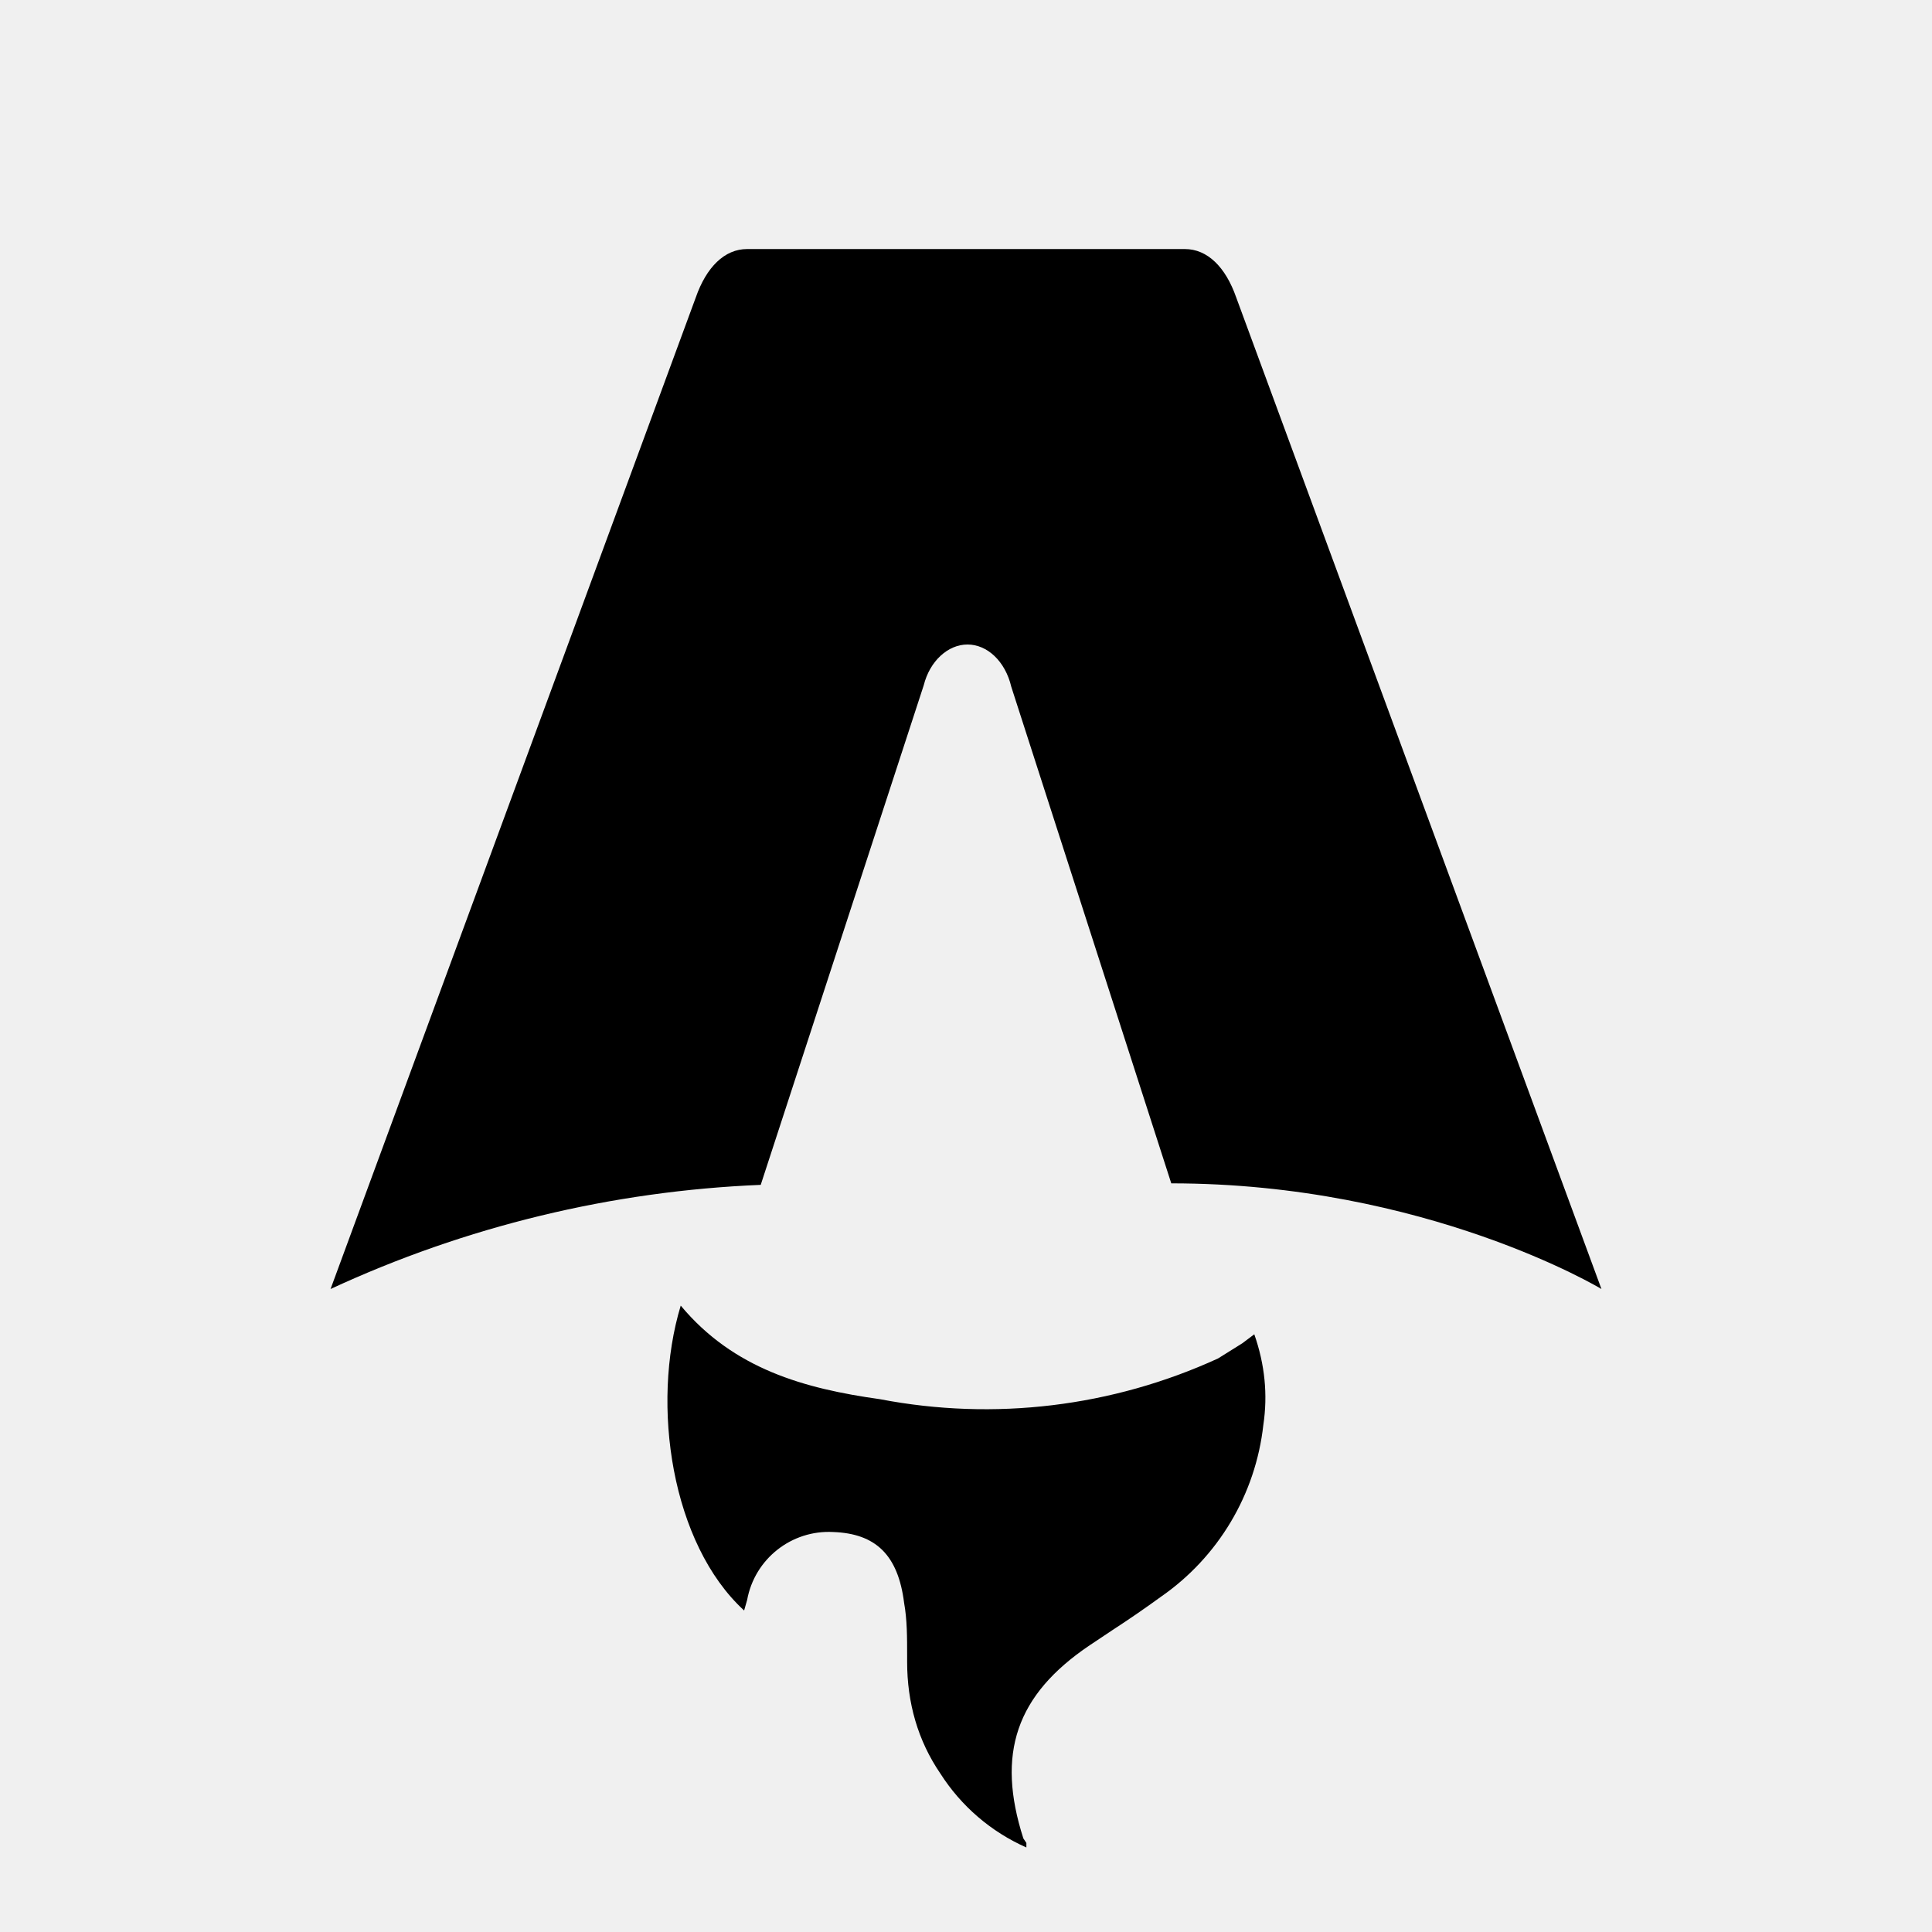
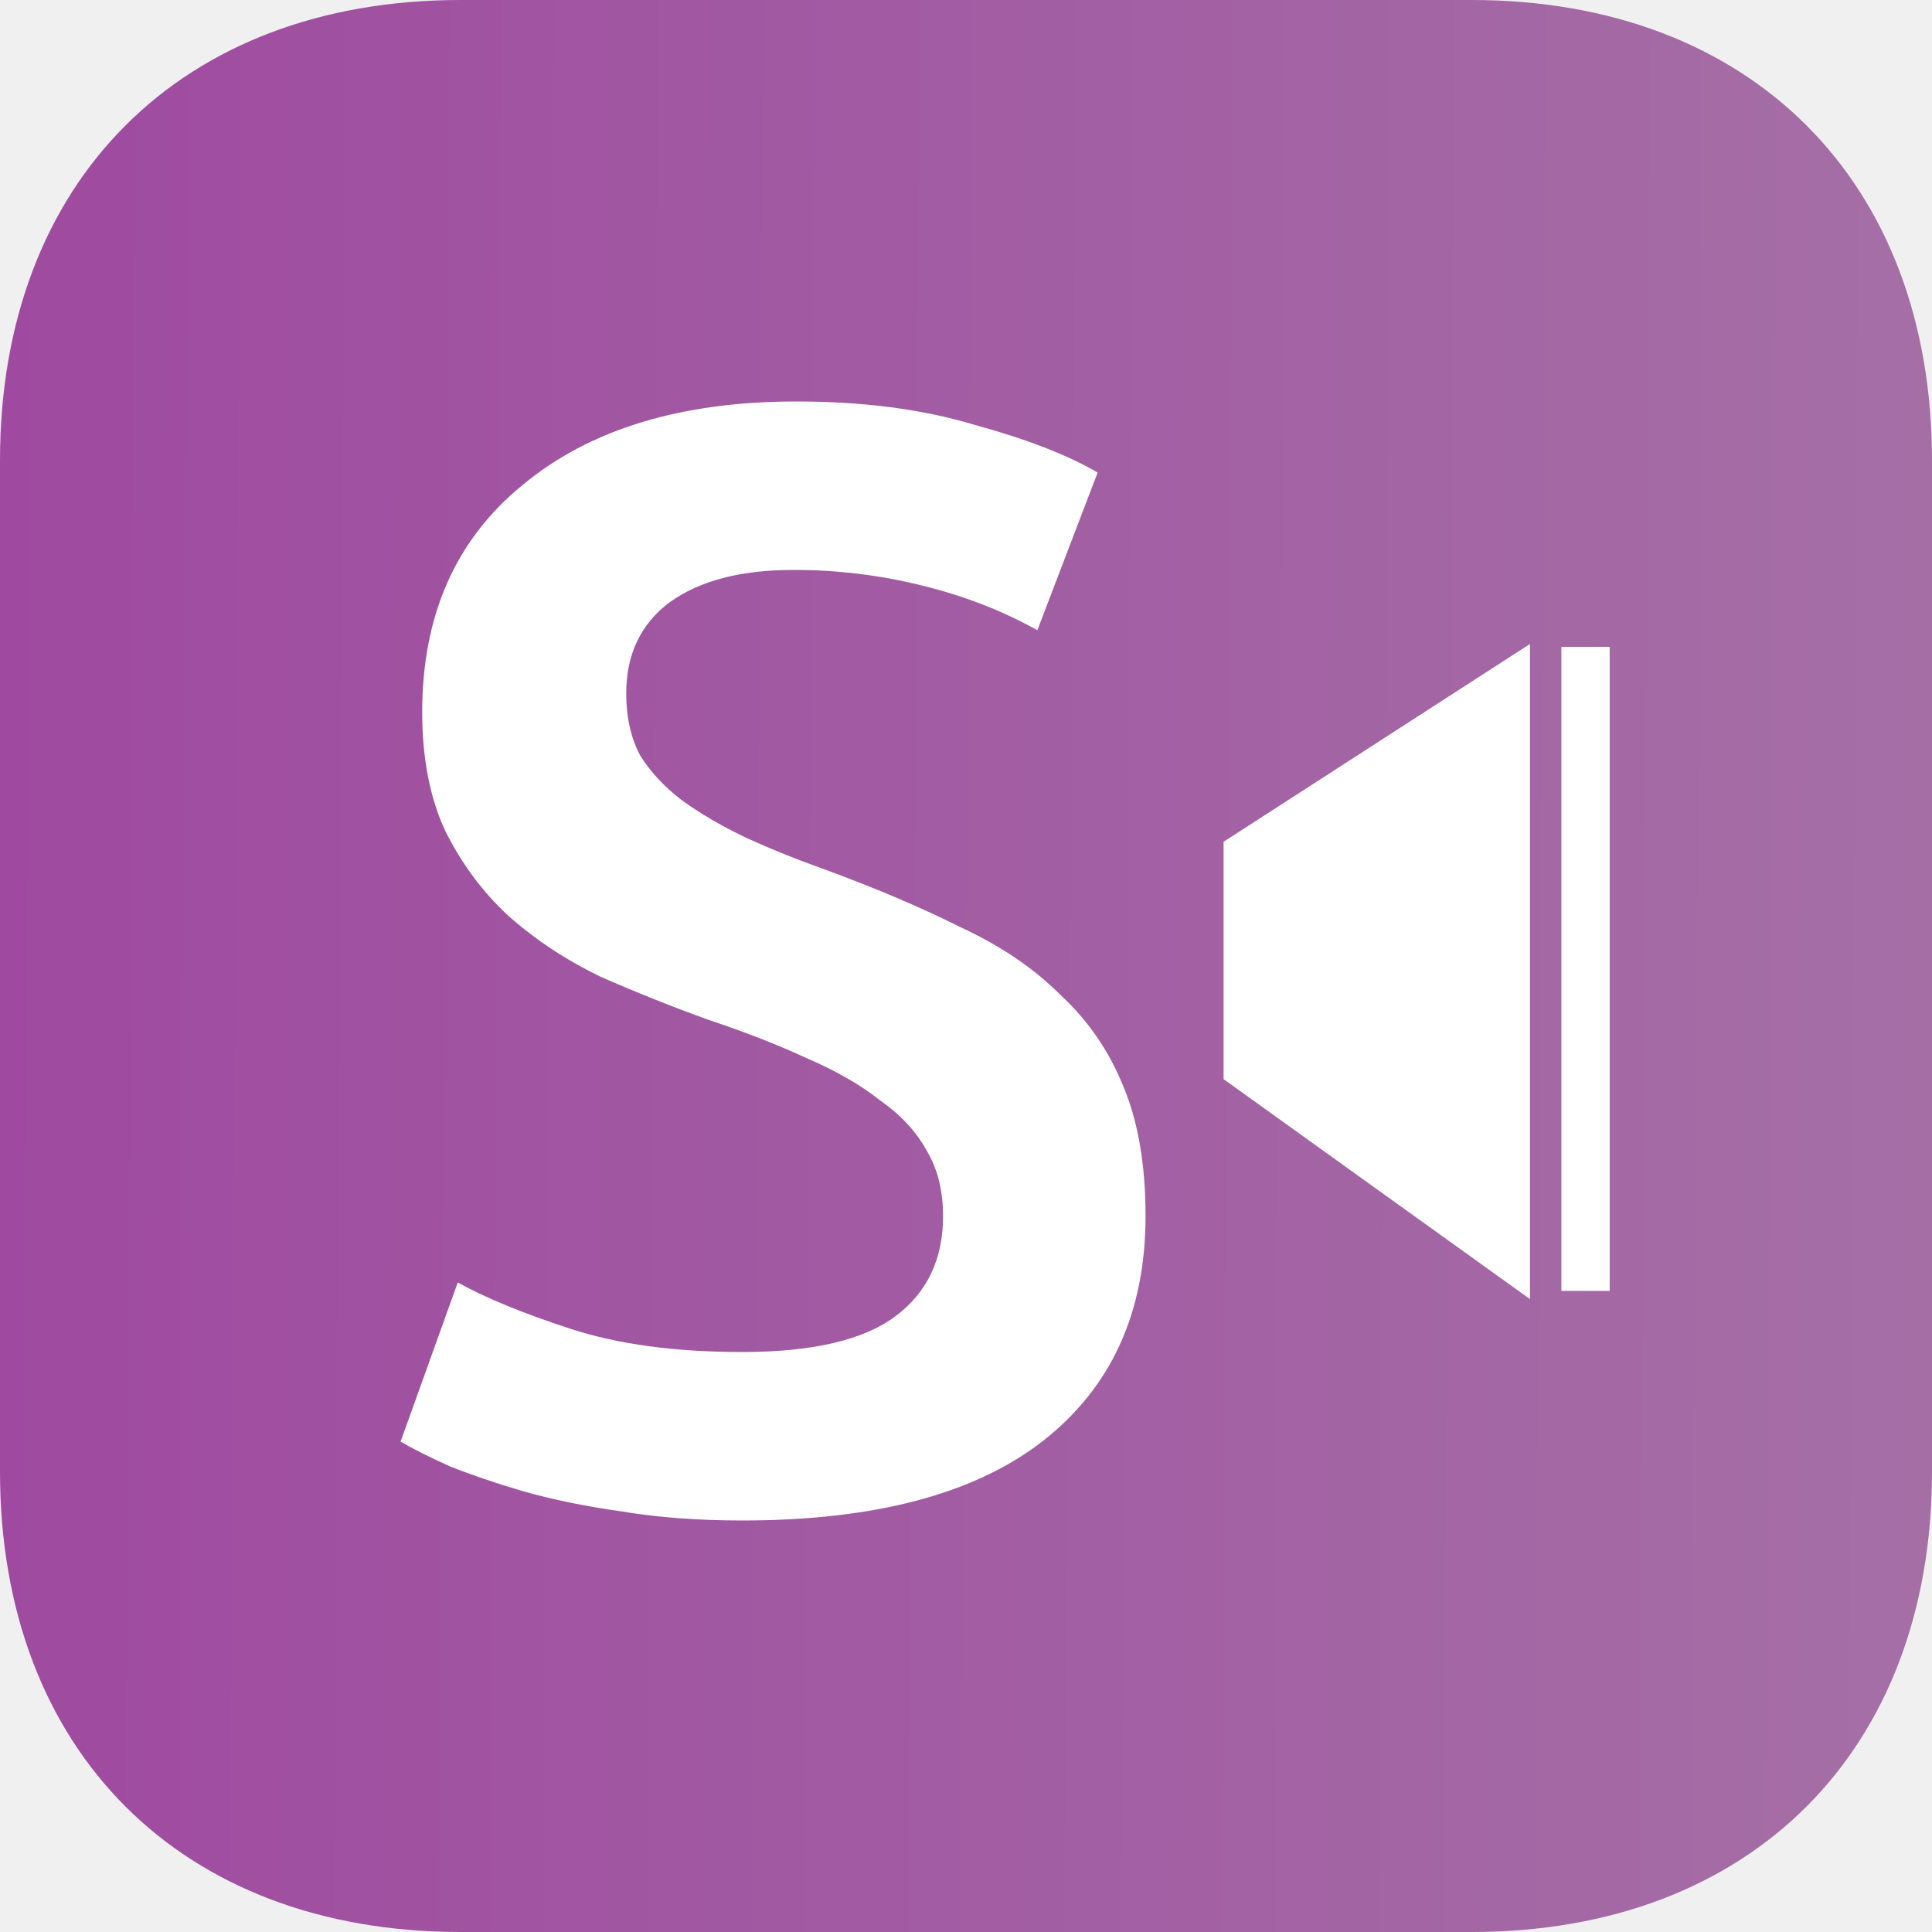
- <svg xmlns="http://www.w3.org/2000/svg" fill="none" viewBox="0 0 128 128">
-   <path d="M50.4 78.5a75.1 75.1 0 0 0-28.5 6.9l24.2-65.7c.7-2 1.9-3.2 3.4-3.2h29c1.5 0 2.7 1.2 3.4 3.2l24.2 65.7s-11.6-7-28.5-7L67 45.5c-.4-1.7-1.6-2.8-2.9-2.8-1.3 0-2.5 1.1-2.9 2.7L50.4 78.5Zm-1.1 28.2Zm-4.2-20.2c-2 6.6-.6 15.8 4.2 20.2a17.5 17.5 0 0 1 .2-.7 5.5 5.5 0 0 1 5.7-4.5c2.8.1 4.3 1.5 4.7 4.7.2 1.1.2 2.3.2 3.5v.4c0 2.7.7 5.2 2.2 7.4a13 13 0 0 0 5.7 4.9v-.3l-.2-.3c-1.8-5.6-.5-9.5 4.4-12.8l1.5-1a73 73 0 0 0 3.2-2.2 16 16 0 0 0 6.8-11.4c.3-2 .1-4-.6-6l-.8.6-1.6 1a37 37 0 0 1-22.4 2.7c-5-.7-9.7-2-13.2-6.2Z" />
-   <style>
-         path { fill: #000; }
-         @media (prefers-color-scheme: dark) {
-             path { fill: #FFF; }
-         }
-     </style>
+ <svg width="120" height="120" fill="none">
+   <path fill-rule="evenodd" clip-rule="evenodd" d="M91.406 0C108.75 0 120 11.25 120 28.594v62.812C120 108.75 108.75 120 91.406 120H28.594C11.25 120 0 108.75 0 91.406V28.594C0 11.25 11.25 0 28.594 0h62.812Z" fill="url(#a)" />
+   <path d="M46.096 83.976c4.352 0 7.52-.736 9.504-2.208 1.984-1.472 2.976-3.552 2.976-6.24 0-1.6-.352-2.976-1.056-4.128-.64-1.152-1.6-2.176-2.88-3.072-1.216-.96-2.72-1.824-4.512-2.592-1.792-.832-3.84-1.632-6.144-2.4a104.972 104.972 0 0 1-6.72-2.688c-2.112-1.024-4-2.272-5.664-3.744-1.6-1.472-2.912-3.232-3.936-5.28-.96-2.048-1.44-4.512-1.44-7.392 0-6.016 2.08-10.72 6.24-14.112 4.16-3.456 9.824-5.184 16.992-5.184 4.16 0 7.84.48 11.04 1.44 3.264.896 5.824 1.888 7.68 2.976l-3.744 9.792c-2.176-1.216-4.576-2.144-7.2-2.784a32.73 32.73 0 0 0-7.968-.96c-3.264 0-5.824.672-7.68 2.016-1.792 1.344-2.688 3.232-2.688 5.664 0 1.472.288 2.752.864 3.84.64 1.024 1.504 1.952 2.592 2.784 1.152.832 2.464 1.6 3.936 2.304 1.536.704 3.2 1.376 4.992 2.016 3.136 1.152 5.92 2.336 8.352 3.552 2.496 1.152 4.576 2.56 6.24 4.224 1.728 1.6 3.04 3.52 3.936 5.76.896 2.176 1.344 4.832 1.344 7.968 0 6.016-2.144 10.688-6.432 14.016-4.224 3.264-10.432 4.896-18.624 4.896-2.752 0-5.28-.192-7.584-.576-2.24-.32-4.256-.736-6.048-1.248-1.728-.512-3.232-1.024-4.512-1.536-1.28-.576-2.304-1.088-3.072-1.536l3.552-9.888c1.728.96 4.064 1.92 7.008 2.88s6.496 1.44 10.656 1.44Z" fill="#fff" />
+   <path fill-rule="evenodd" clip-rule="evenodd" d="M76 52.283 95.027 40v40.687L76 67.029V52.283ZM96.98 40.18h3v40h-3v-40Z" fill="#fff" />
+   <defs>
+     <linearGradient id="a" x1="120" y1="60.566" x2="0" y2="59.849" gradientUnits="userSpaceOnUse">
+       <stop stop-color="#A56FA6" />
+       <stop offset="1" stop-color="#9F4AA0" />
+     </linearGradient>
+   </defs>
</svg>
